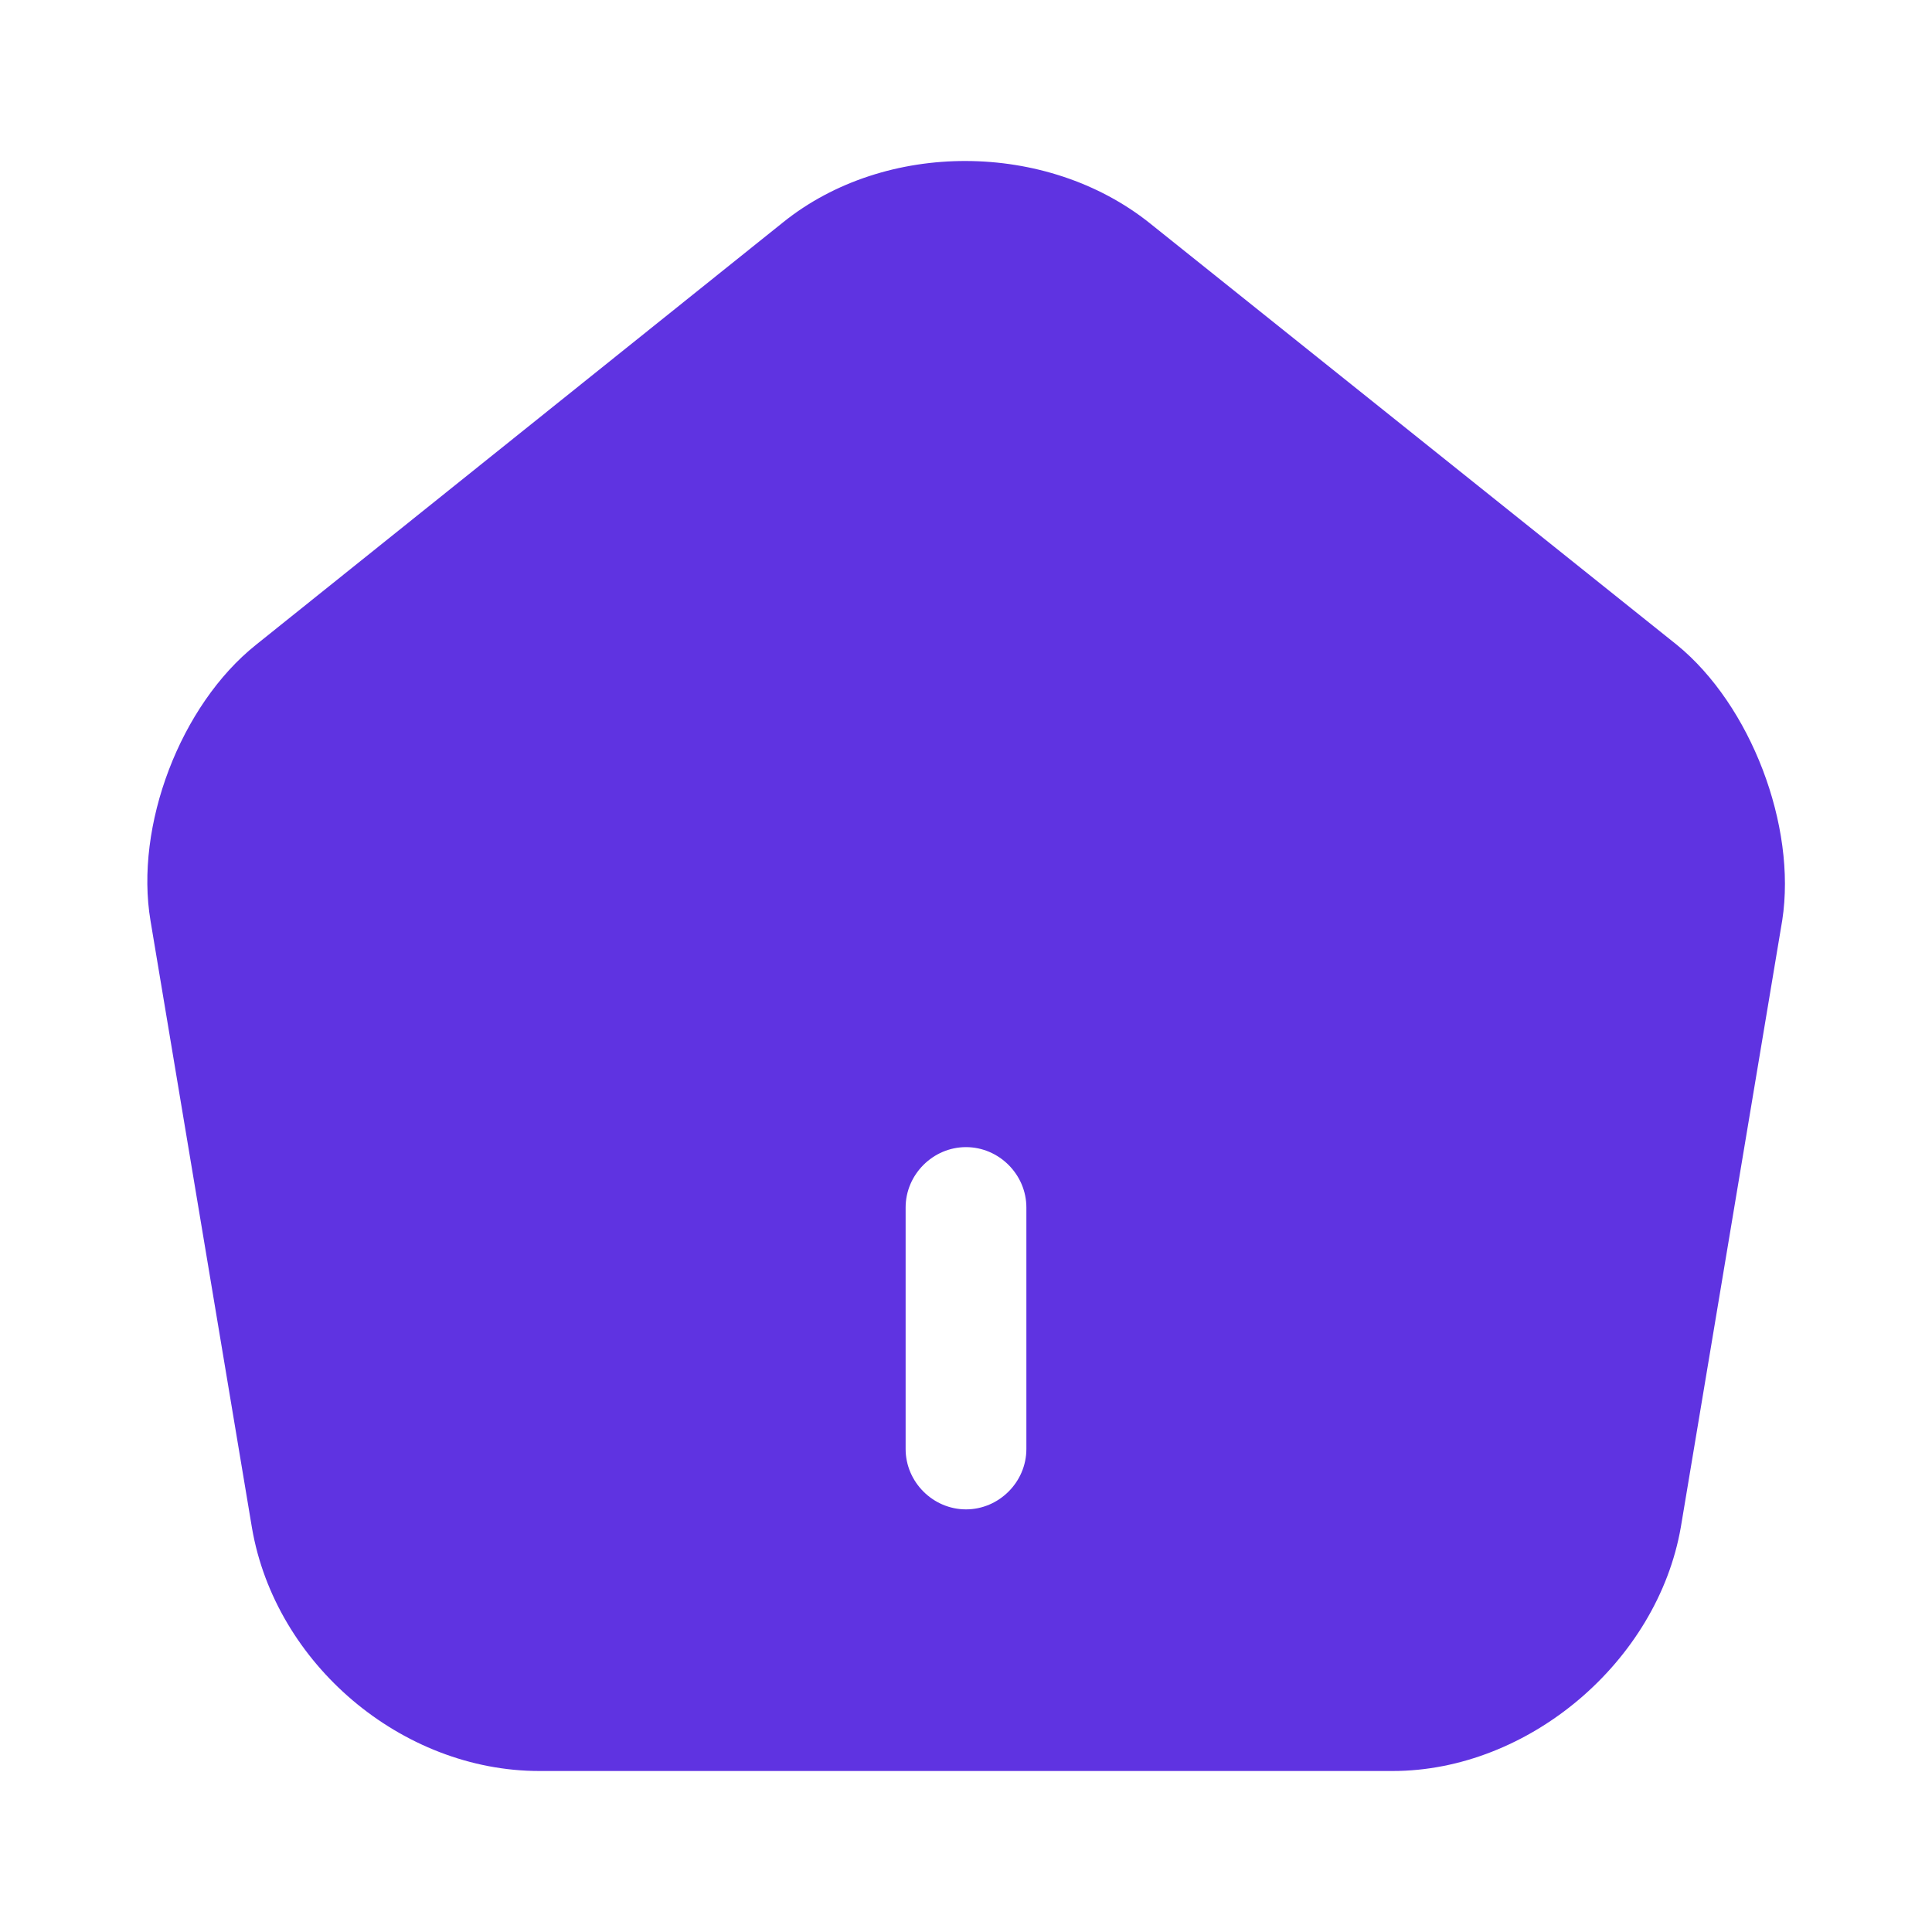
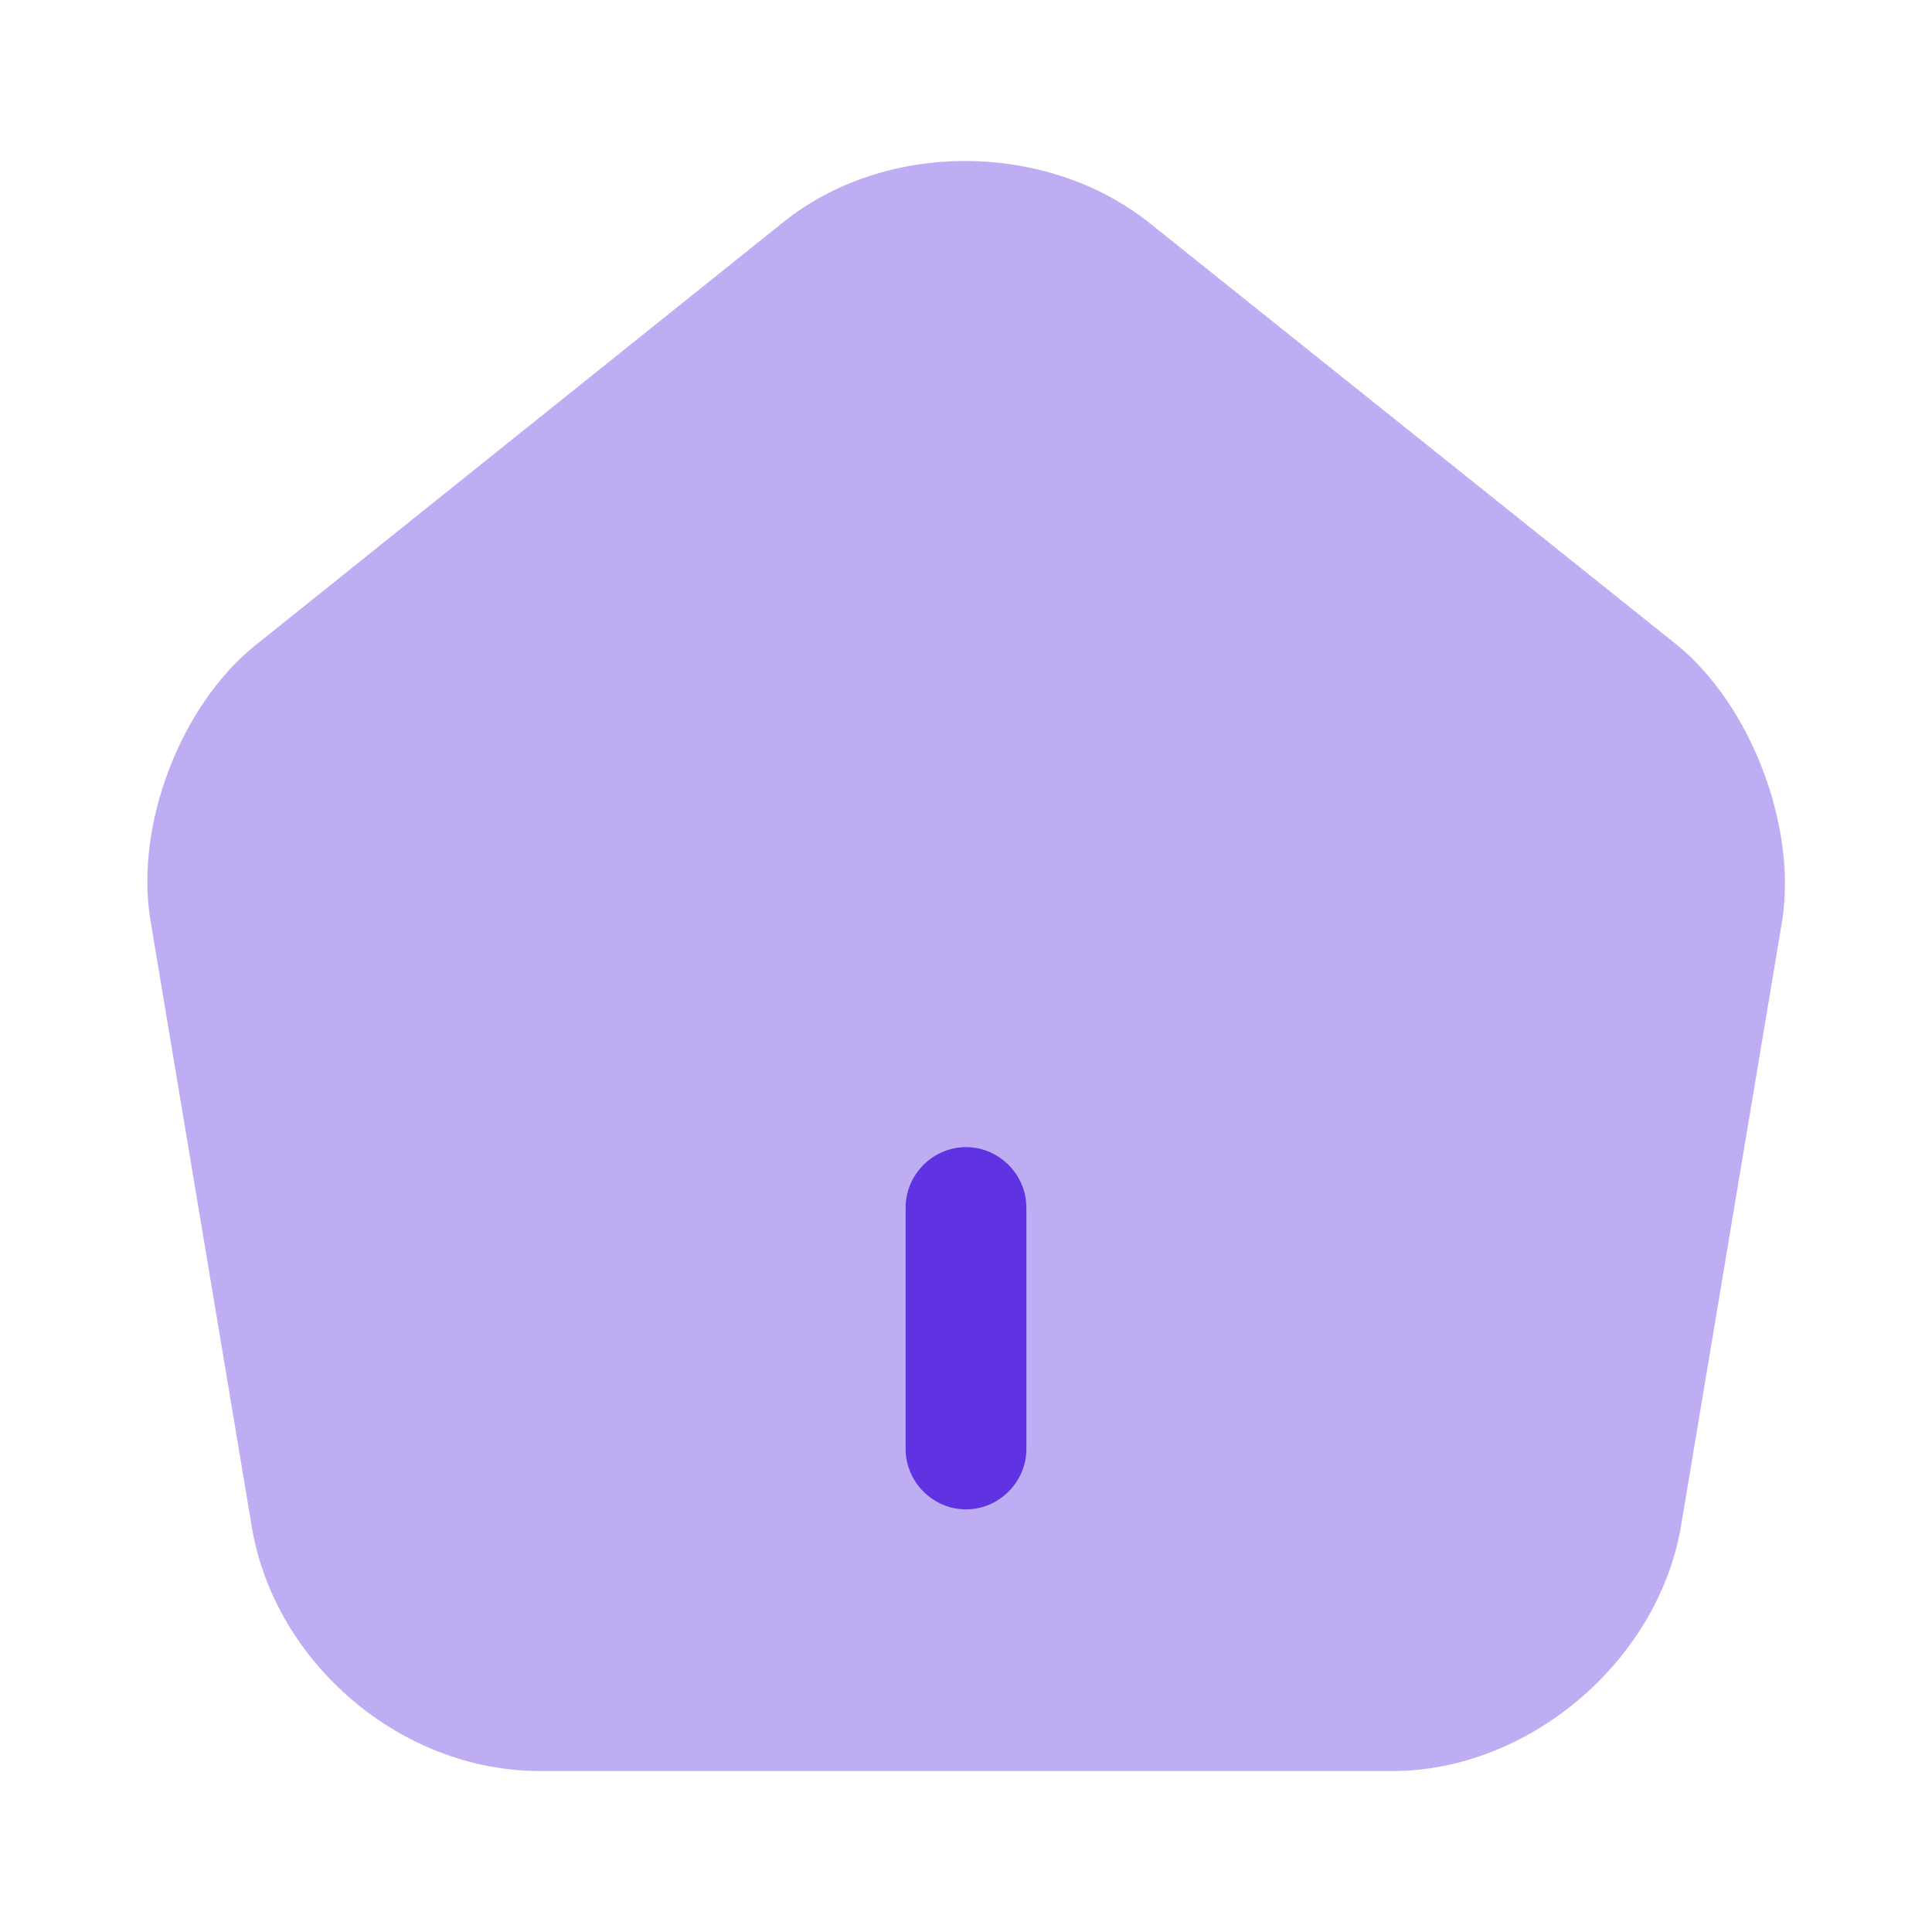
<svg xmlns="http://www.w3.org/2000/svg" width="24" height="24" viewBox="0 0 24 24" fill="none">
-   <path d="M20.83 8.01L14.28 2.77C13 1.75 11 1.74 9.73 2.76L3.18 8.01C2.24 8.76 1.67 10.26 1.87 11.44L3.13 18.98C3.42 20.67 4.99 22 6.7 22H17.3C18.99 22 20.59 20.64 20.88 18.97L22.14 11.43C22.32 10.26 21.75 8.76 20.83 8.01ZM12.75 18C12.75 18.41 12.41 18.75 12 18.75C11.59 18.75 11.25 18.41 11.25 18V15C11.25 14.59 11.59 14.25 12 14.25C12.41 14.25 12.75 14.59 12.75 15V18Z" fill="#5F33E1" />
+   <path opacity="0.4" d="M20.83 8.01L14.28 2.77C13 1.75 11 1.74 9.73 2.76L3.18 8.01C2.24 8.76 1.67 10.26 1.87 11.44L3.13 18.98C3.42 20.67 4.99 22 6.7 22H17.3C18.99 22 20.59 20.64 20.88 18.97L22.14 11.43C22.32 10.26 21.75 8.76 20.83 8.01Z" fill="#5F33E1" />
+   <path d="M12 18.75C11.59 18.75 11.25 18.41 11.25 18V15C11.25 14.59 11.59 14.25 12 14.25C12.41 14.25 12.75 14.59 12.75 15V18C12.75 18.41 12.41 18.75 12 18.75Z" fill="#5F33E1" />
</svg>
